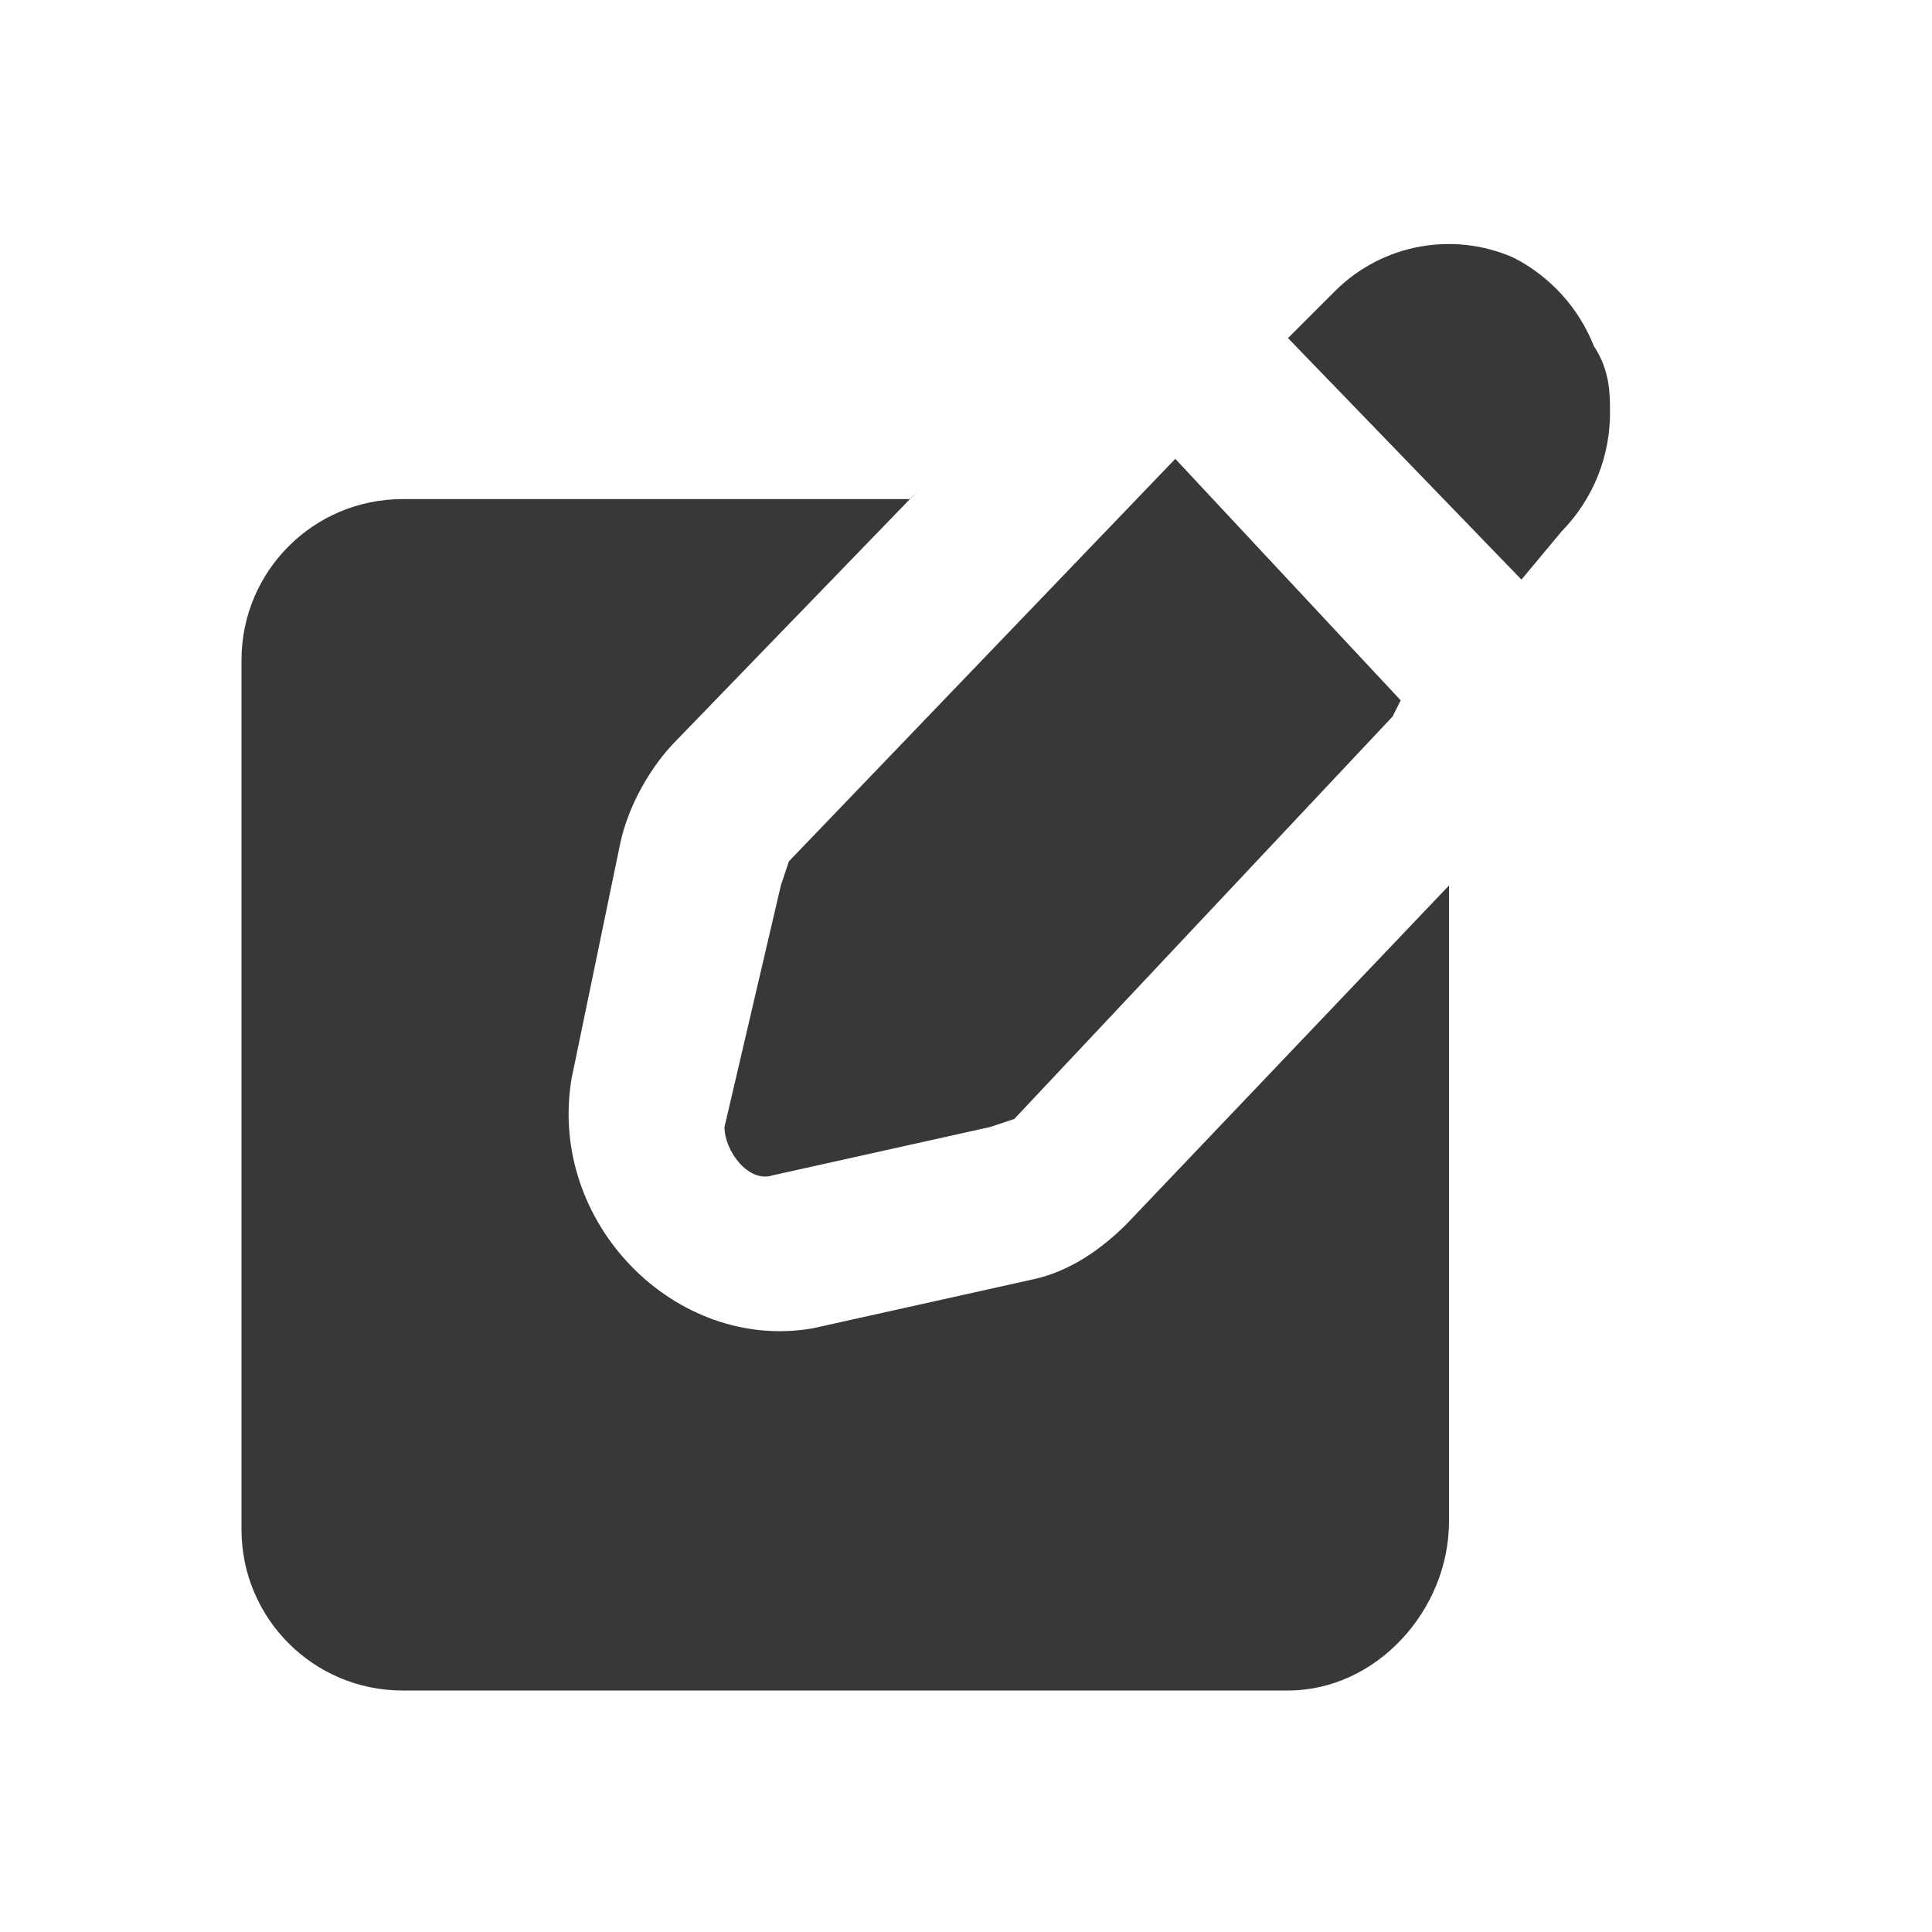
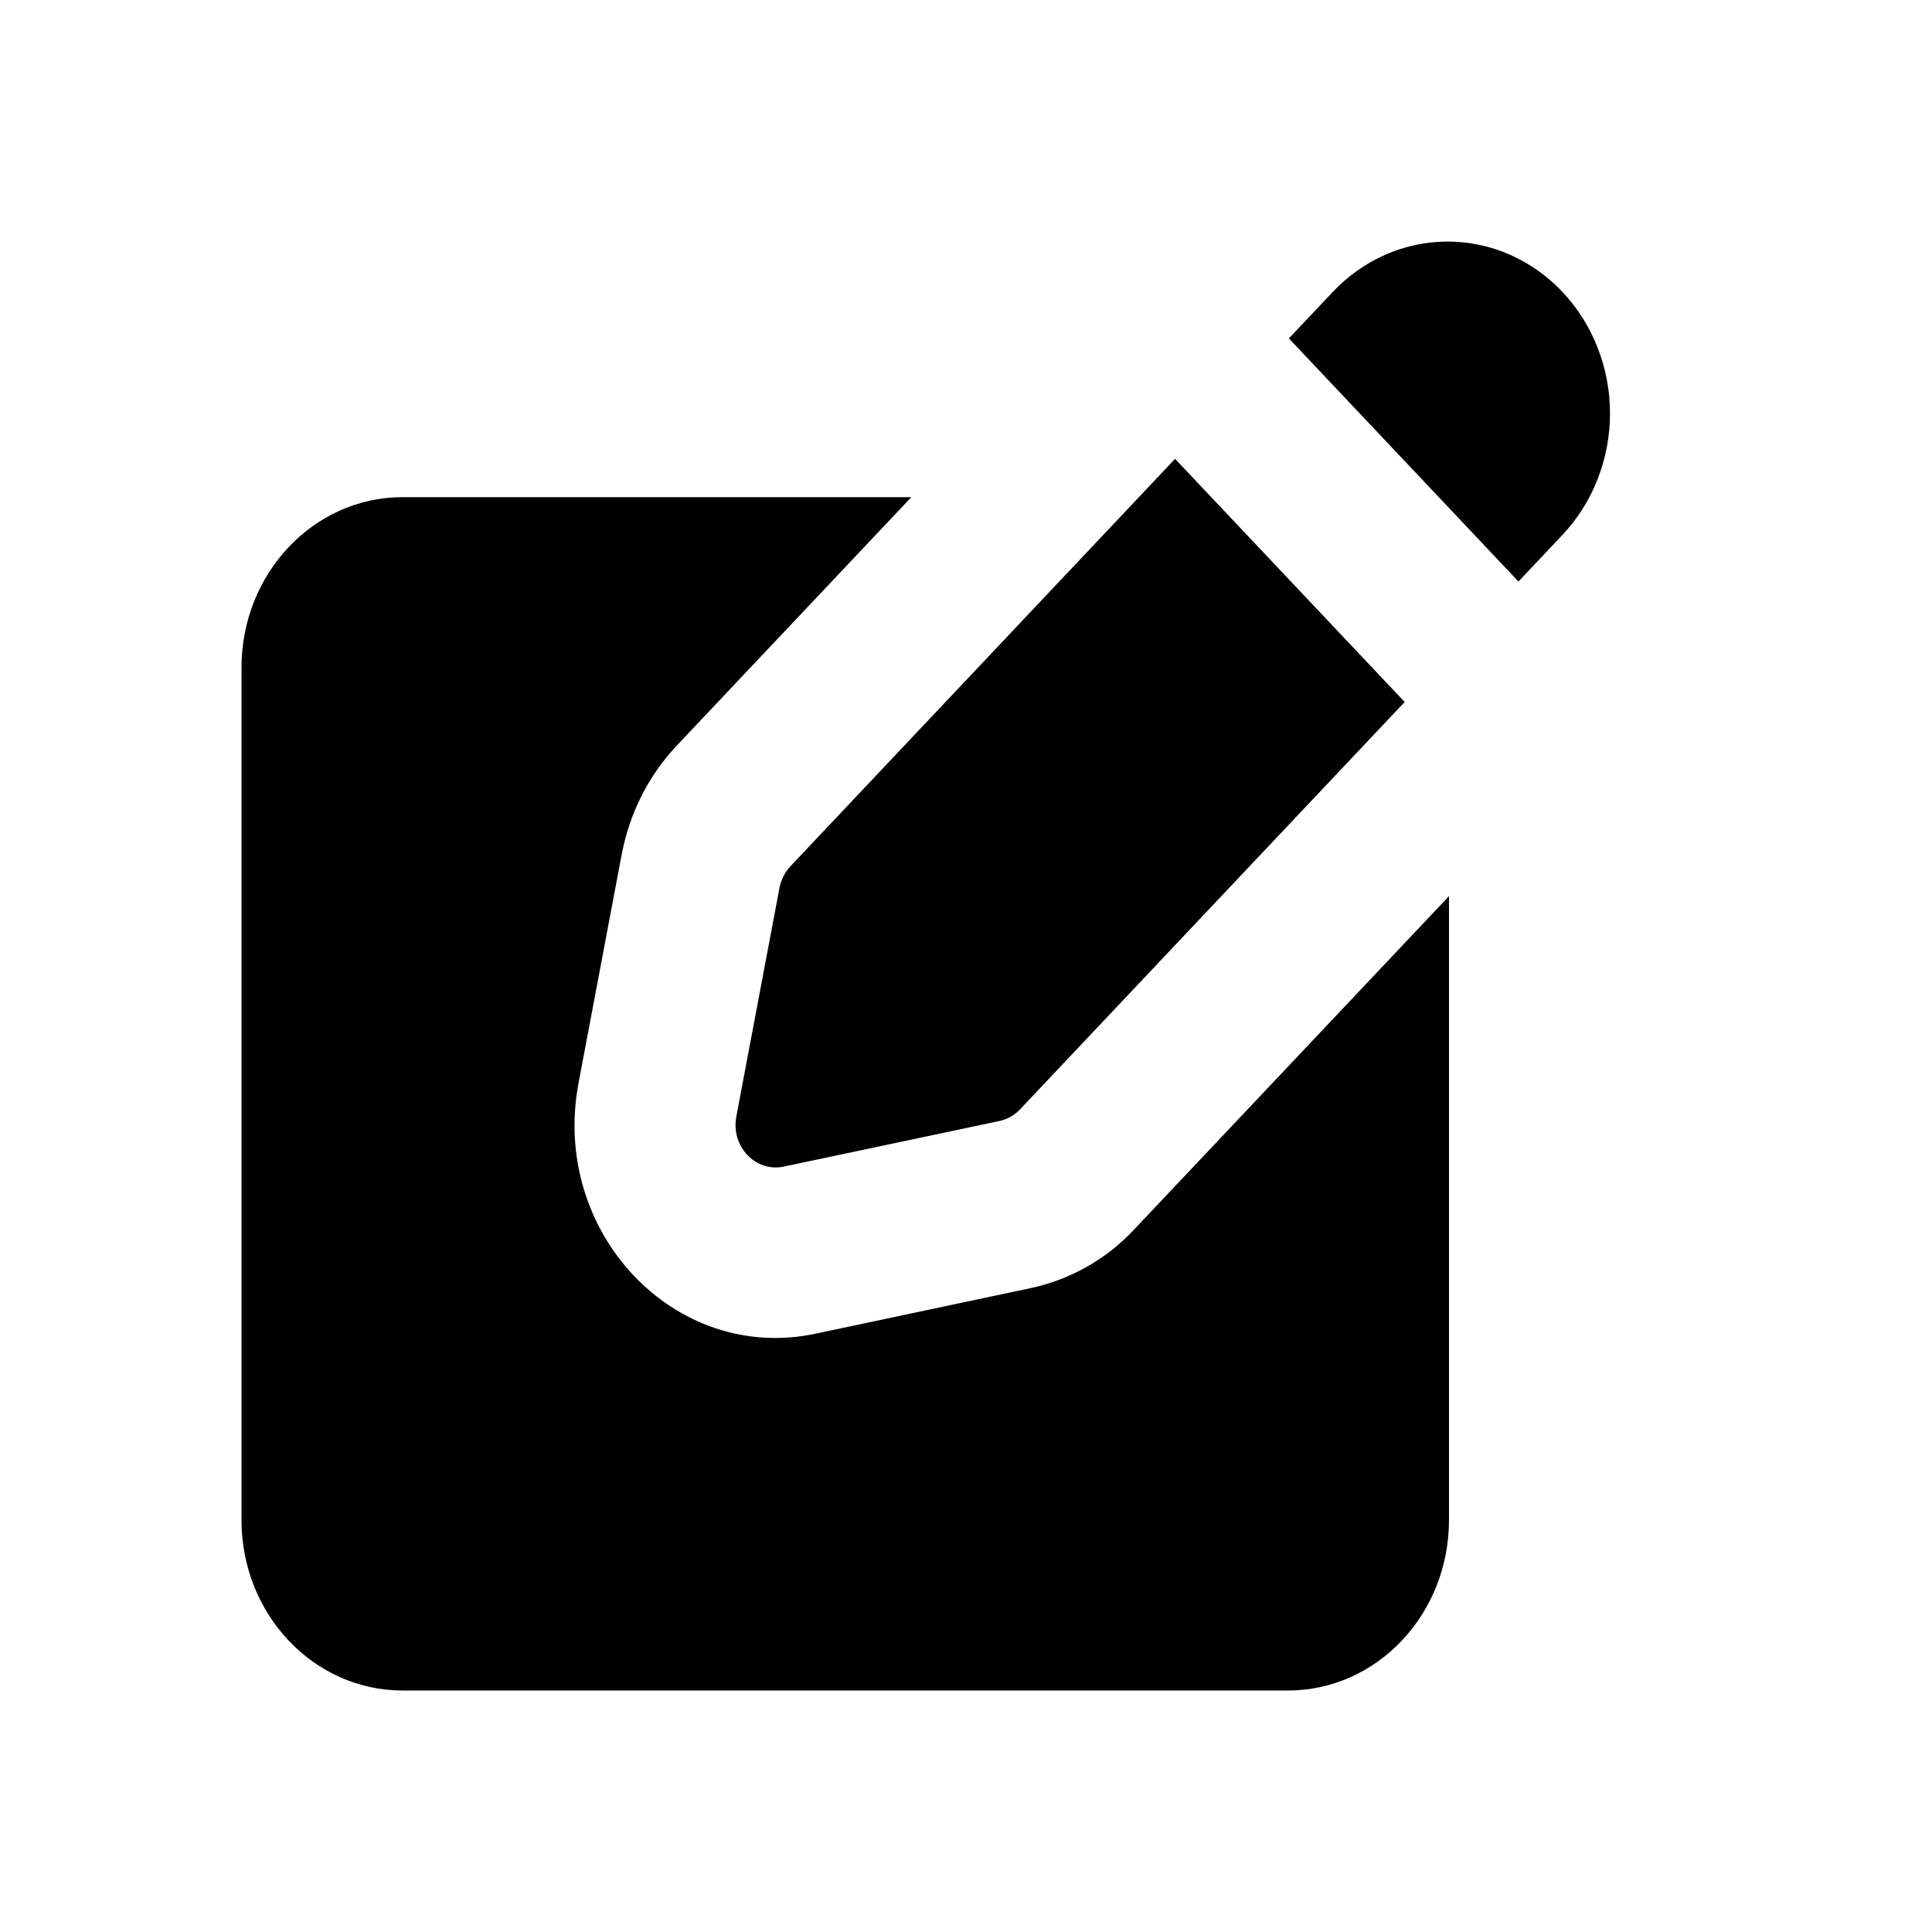
- <svg xmlns="http://www.w3.org/2000/svg" fill="none" viewBox="0 0 24 24">
-   <path fill="#383838" fill-rule="evenodd" d="M11.3 6.2H5a2 2 0 0 0-2 2V19a2 2 0 0 0 2 2h11c1.1 0 2-1 2-2.1V11l-4 4.2c-.3.3-.7.6-1.2.7l-2.7.6c-1.7.3-3.3-1.3-3-3.1l.6-2.9c.1-.5.4-1 .7-1.3l3-3.1Z" clip-rule="evenodd" />
-   <path fill="#383838" fill-rule="evenodd" d="M19.8 4.3a2.1 2.1 0 0 0-1-1.1 2 2 0 0 0-2.2.4l-.6.6 2.9 3 .5-.6a2.1 2.1 0 0 0 .6-1.5c0-.2 0-.5-.2-.8Zm-2.4 4.4-2.8-3-4.8 5-.1.3-.7 3c0 .3.3.7.6.6l2.7-.6.3-.1 4.7-5Z" clip-rule="evenodd" />
+ <svg xmlns="http://www.w3.org/2000/svg" width="24" height="24" fill="currentColor" viewBox="0 0 24 24">
+   <path fill-rule="evenodd" d="M11.32 6.176H5c-1.105 0-2 .949-2 2.118v10.588C3 20.052 3.895 21 5 21h11c1.105 0 2-.948 2-2.118v-7.75l-3.914 4.144A2.46 2.46 0 0 1 12.81 16l-2.681.568c-1.75.37-3.292-1.263-2.942-3.115l.536-2.839c.097-.512.335-.983.684-1.352l2.914-3.086Z" clip-rule="evenodd" />
+   <path fill-rule="evenodd" d="M19.846 4.318a2.148 2.148 0 0 0-.437-.692 2.014 2.014 0 0 0-.654-.463 1.92 1.92 0 0 0-1.544 0 2.014 2.014 0 0 0-.654.463l-.546.578 2.852 3.02.546-.579a2.14 2.14 0 0 0 .437-.692 2.244 2.244 0 0 0 0-1.635ZM17.45 8.721 14.597 5.7 9.82 10.76a.54.54 0 0 0-.137.27l-.536 2.84c-.07.37.239.696.588.622l2.682-.567a.492.492 0 0 0 .255-.145l4.778-5.06Z" clip-rule="evenodd" />
</svg>
